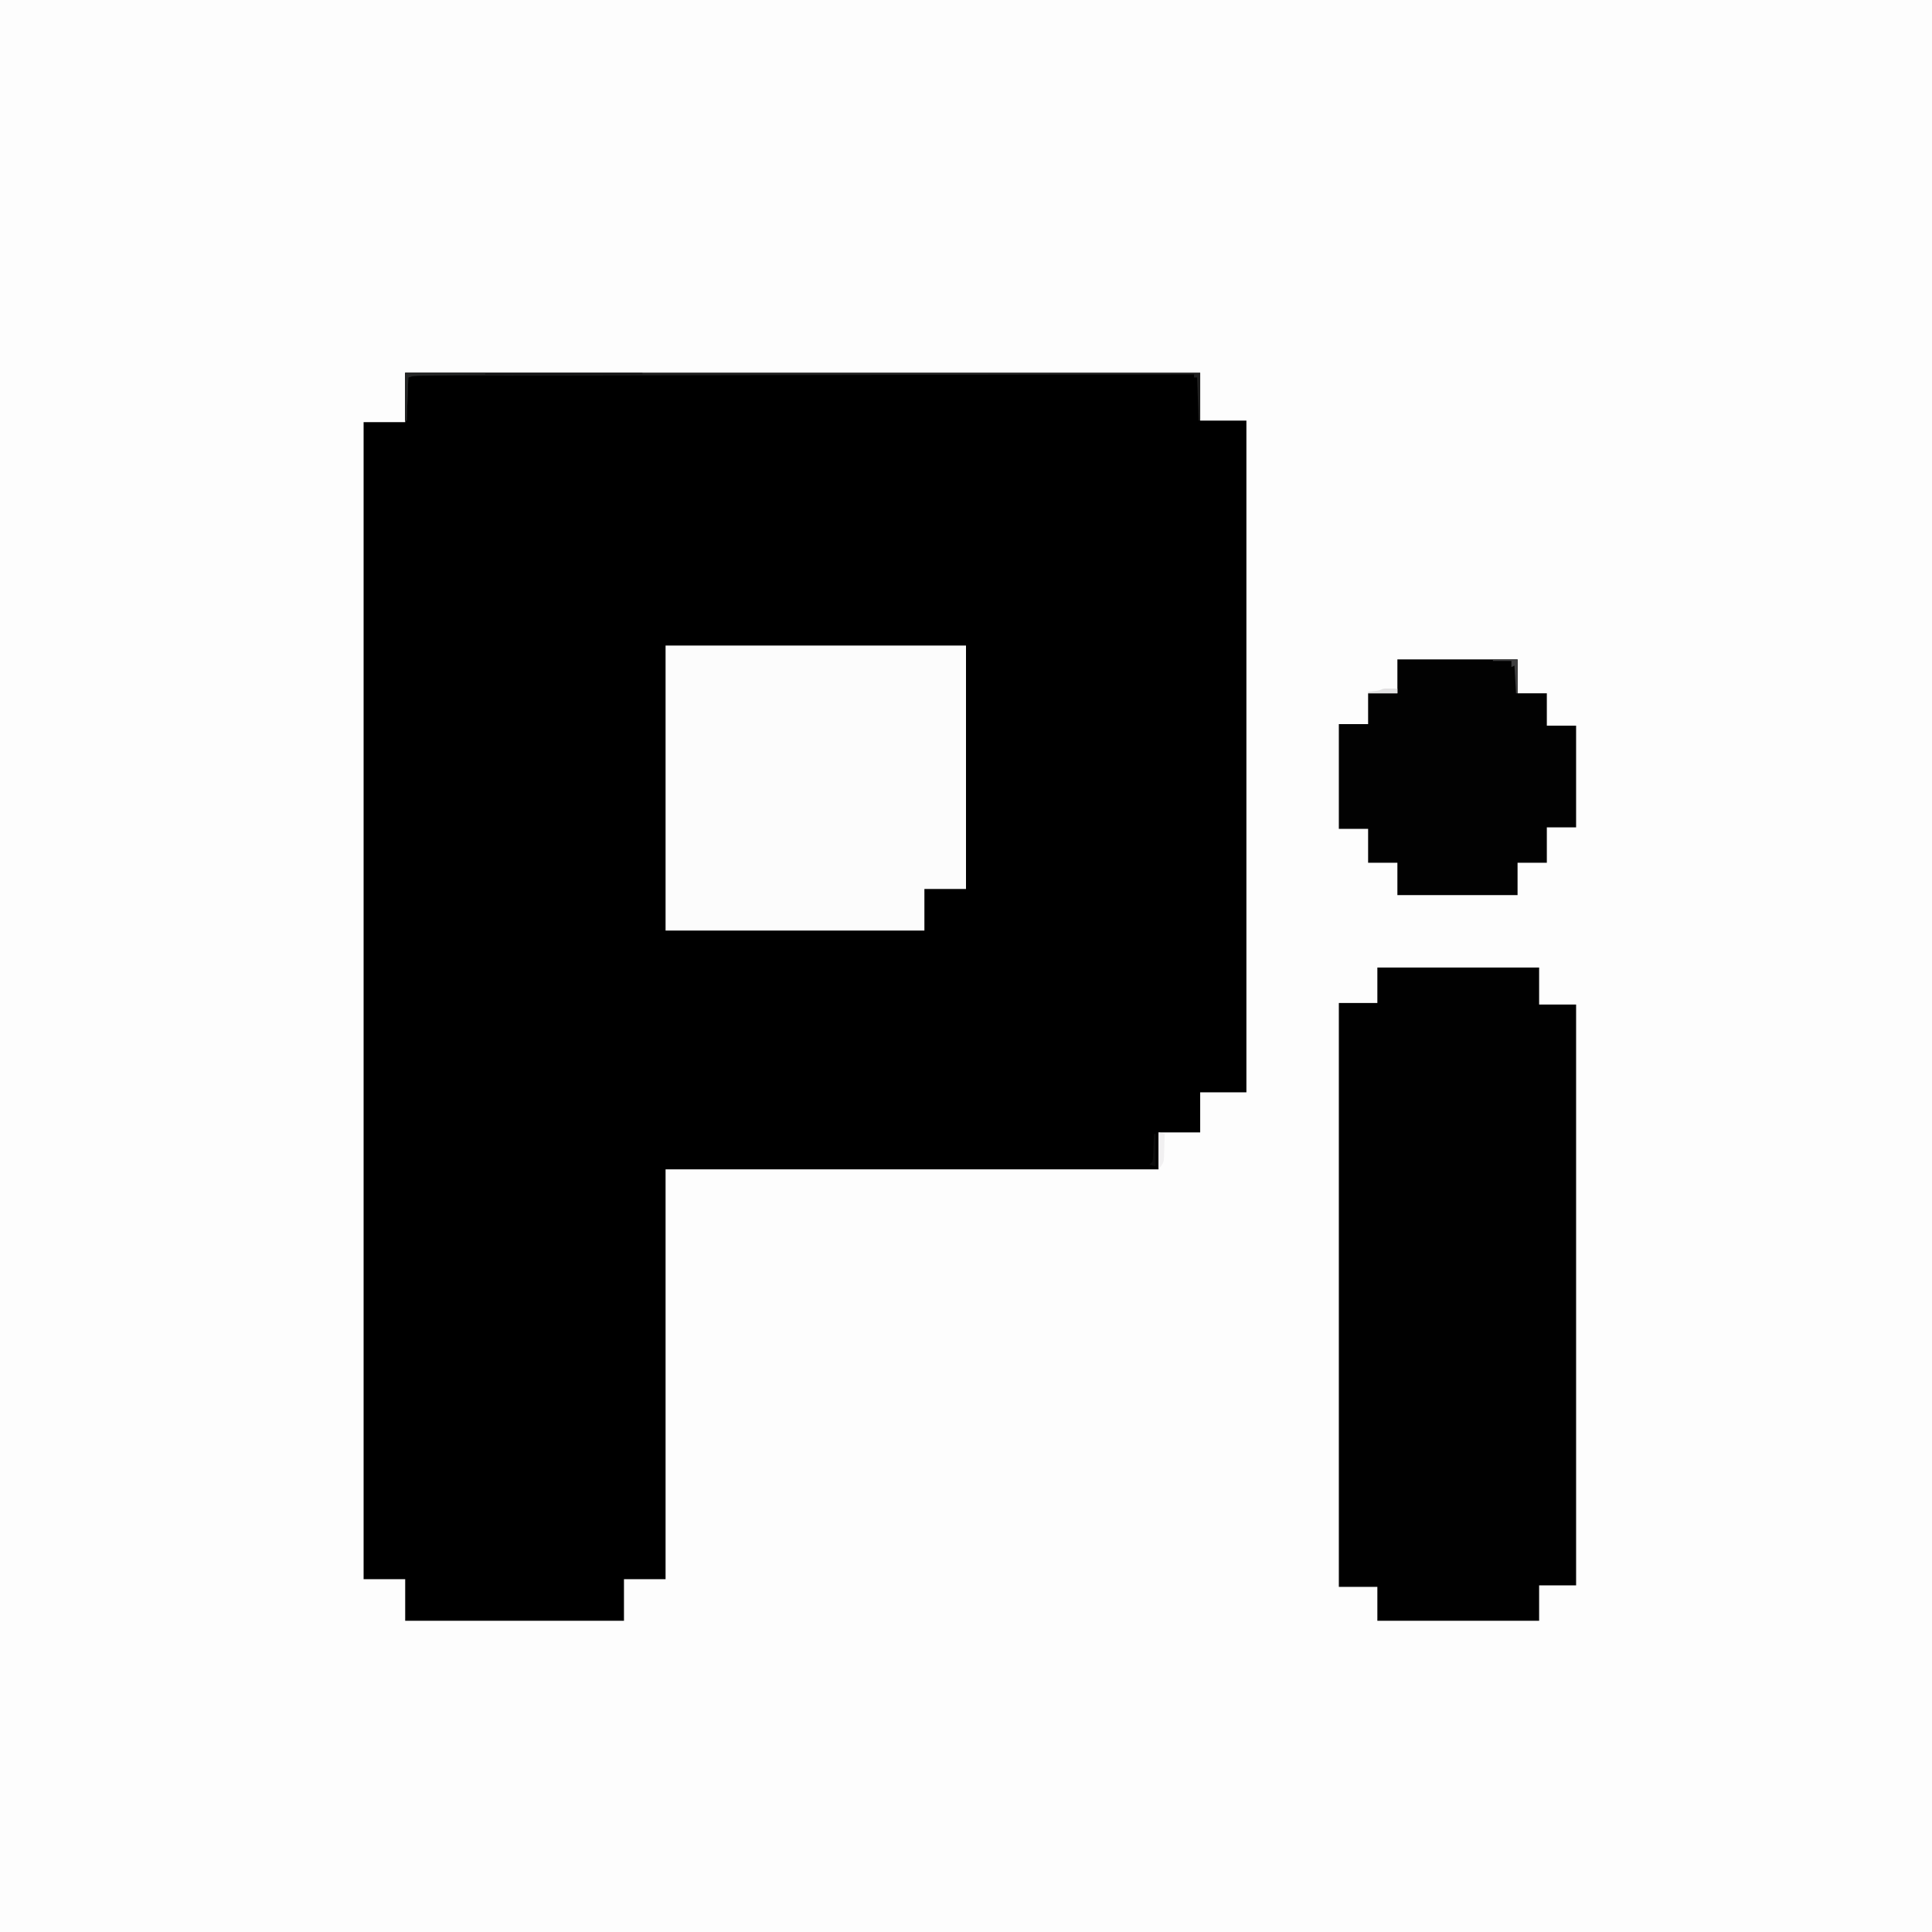
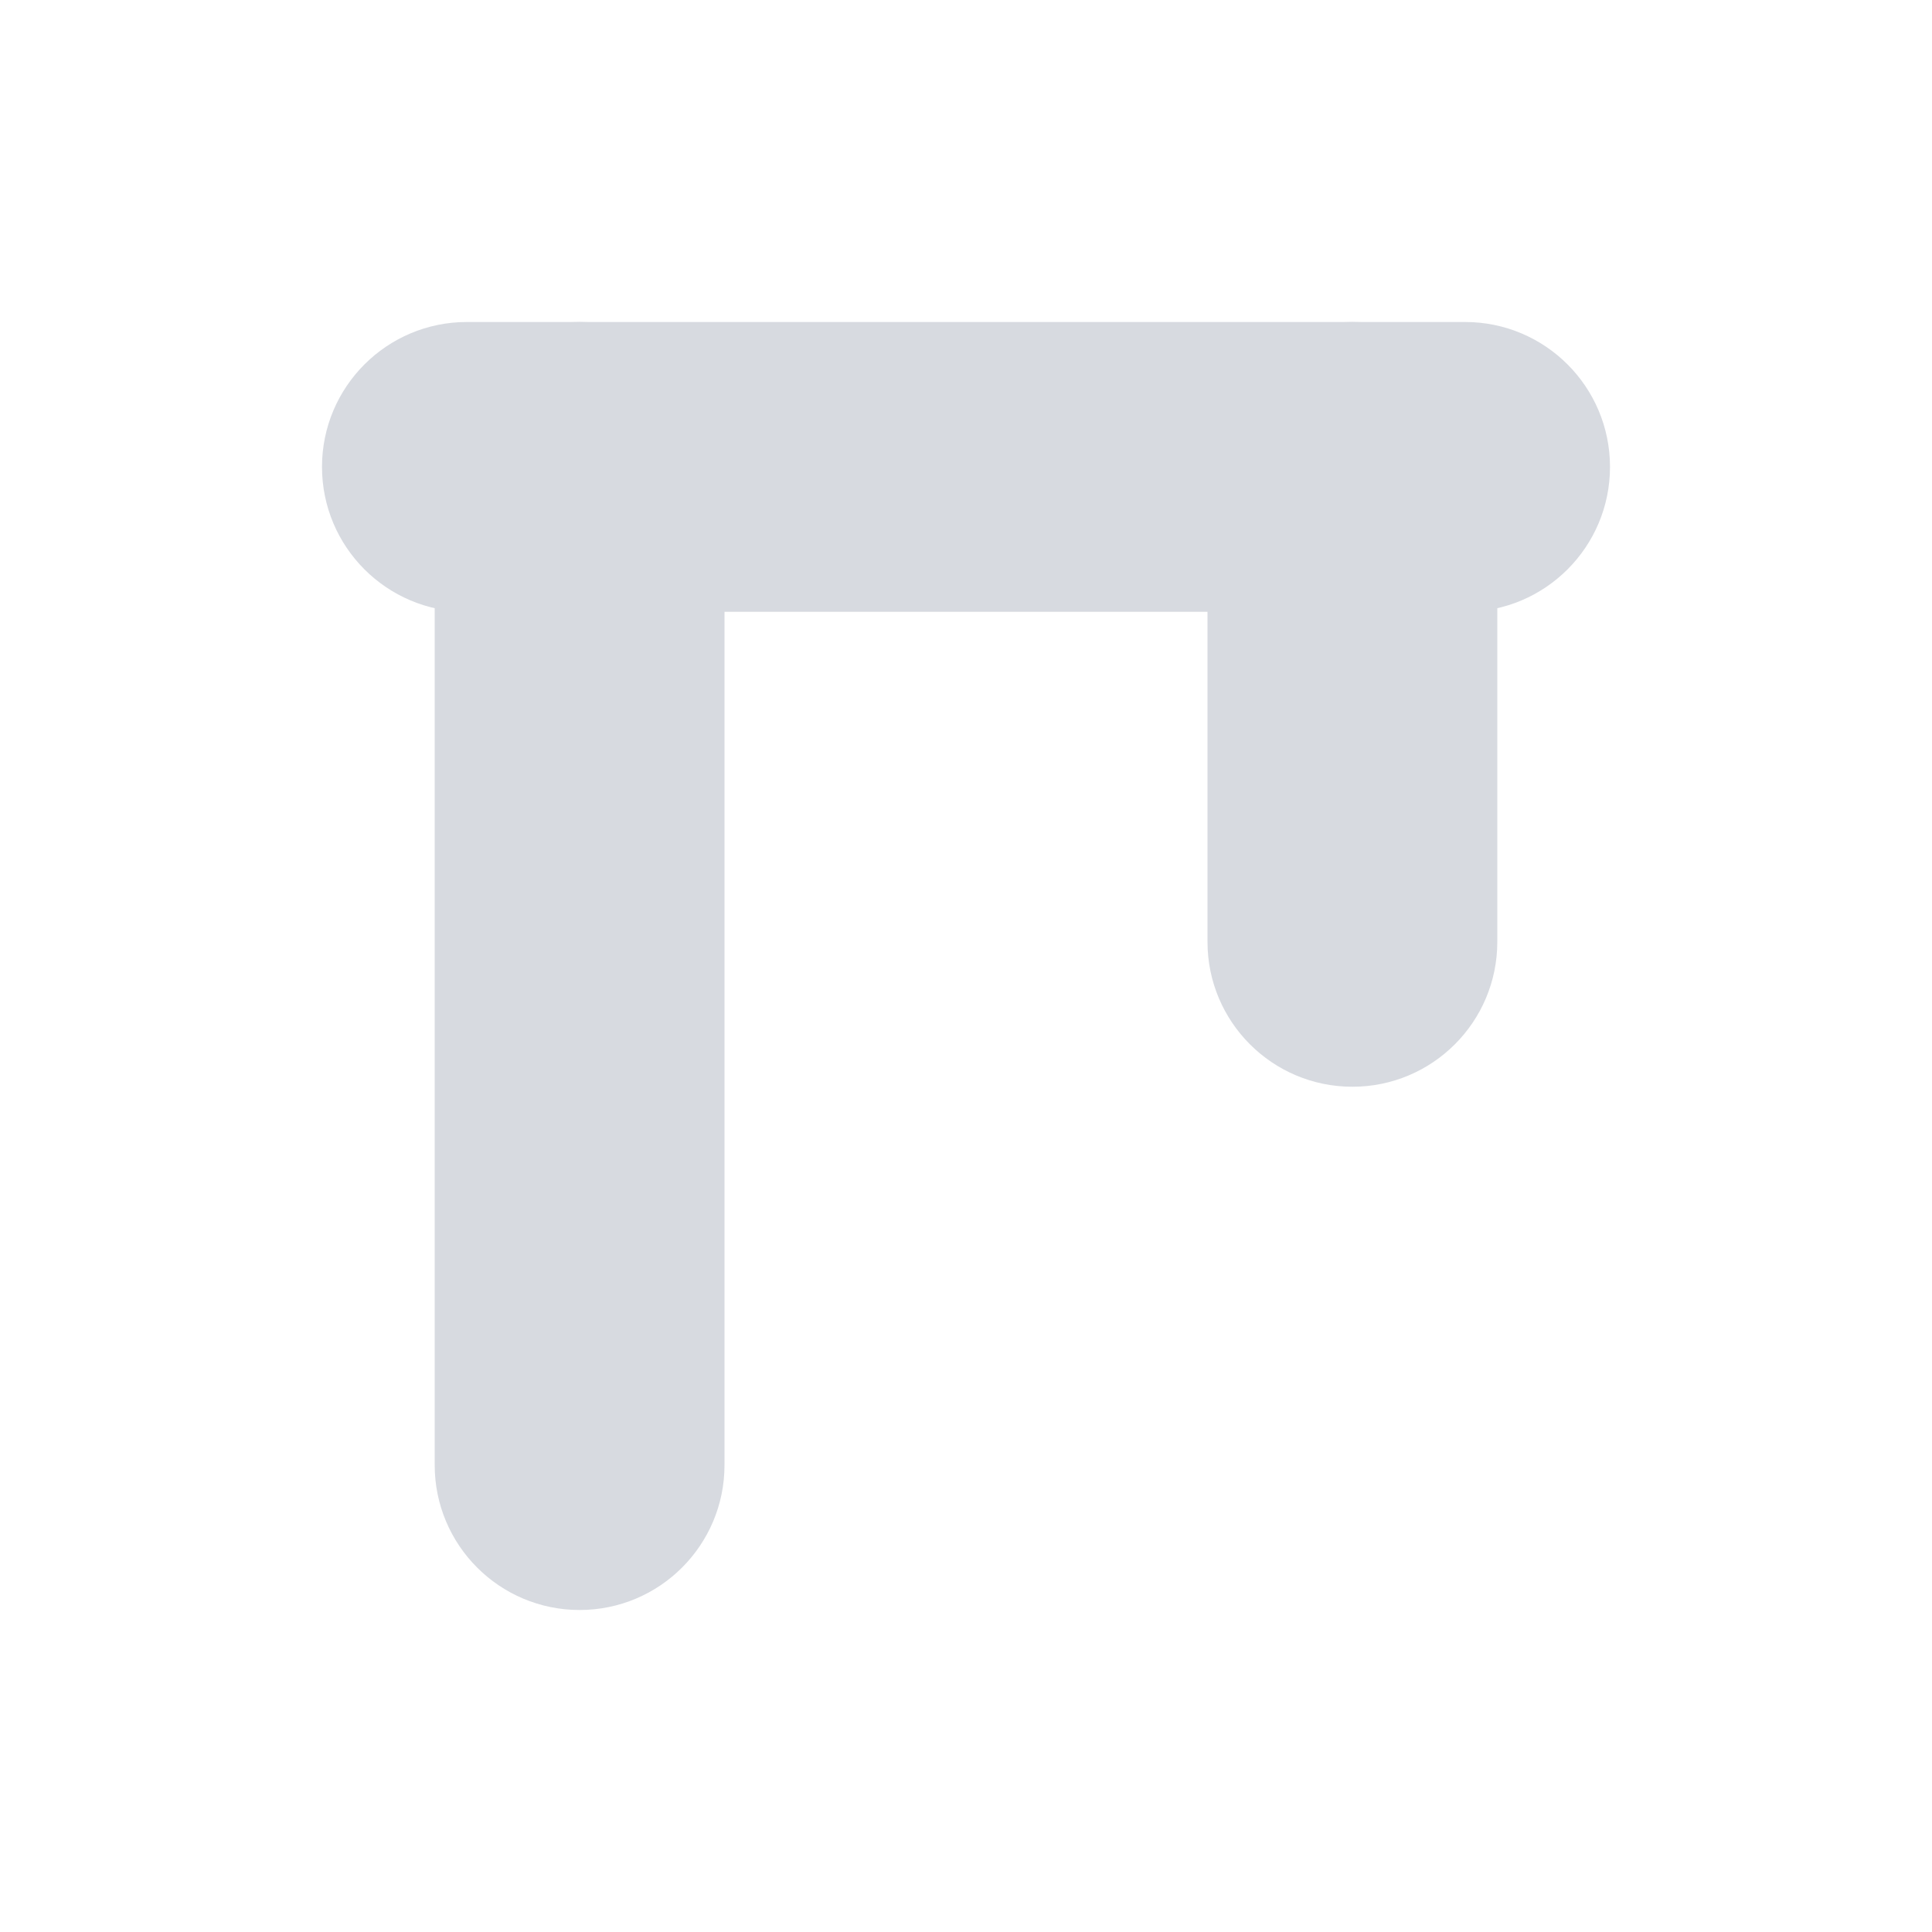
- <svg xmlns="http://www.w3.org/2000/svg" version="1.1" width="1254" height="1254">
-   <path d="M0 0 C413.82 0 827.64 0 1254 0 C1254 413.82 1254 827.64 1254 1254 C840.18 1254 426.36 1254 0 1254 C0 840.18 0 426.36 0 0 Z " fill="#FDFDFD" transform="translate(0,0)" />
-   <path d="M0 0 C170.28 0 340.56 0 516 0 C516 10.23 516 20.46 516 31 C525.9 31 535.8 31 546 31 C546 174.88 546 318.76 546 467 C536.1 467 526.2 467 516 467 C516 475.58 516 484.16 516 493 C507.09 493 498.18 493 489 493 C489 500.92 489 508.84 489 517 C383.4 517 277.8 517 169 517 C169 604.78 169 692.56 169 783 C160.09 783 151.18 783 142 783 C142 791.91 142 800.82 142 810 C95.14 810 48.28 810 0 810 C0 801.09 0 792.18 0 783 C-8.91 783 -17.82 783 -27 783 C-27 535.17 -27 287.34 -27 32 C-18.09 32 -9.18 32 0 32 C0 21.44 0 10.88 0 0 Z " fill="#000000" transform="translate(263,242)" />
-   <path d="M0 0 C34.65 0 69.3 0 105 0 C105 7.92 105 15.84 105 24 C112.92 24 120.84 24 129 24 C129 148.41 129 272.82 129 401 C121.08 401 113.16 401 105 401 C105 408.59 105 416.18 105 424 C70.35 424 35.7 424 0 424 C0 416.74 0 409.48 0 402 C-8.25 402 -16.5 402 -25 402 C-25 276.93 -25 151.86 -25 23 C-16.75 23 -8.5 23 0 23 C0 15.41 0 7.82 0 0 Z " fill="#010101" transform="translate(894,628)" />
-   <path d="M0 0 C64.35 0 128.7 0 195 0 C195 52.14 195 104.28 195 158 C186.09 158 177.18 158 168 158 C168 166.91 168 175.82 168 185 C112.56 185 57.12 185 0 185 C0 123.95 0 62.9 0 0 Z " fill="#FCFCFC" transform="translate(432,419)" />
-   <path d="M0 0 C25.74 0 51.48 0 78 0 C78 7.26 78 14.52 78 22 C84.27 22 90.54 22 97 22 C97 28.93 97 35.86 97 43 C103.27 43 109.54 43 116 43 C116 64.78 116 86.56 116 109 C109.73 109 103.46 109 97 109 C97 116.59 97 124.18 97 132 C90.73 132 84.46 132 78 132 C78 138.93 78 145.86 78 153 C52.26 153 26.52 153 0 153 C0 146.07 0 139.14 0 132 C-6.27 132 -12.54 132 -19 132 C-19 124.74 -19 117.48 -19 110 C-25.27 110 -31.54 110 -38 110 C-38 87.56 -38 65.12 -38 42 C-31.73 42 -25.46 42 -19 42 C-19 35.4 -19 28.8 -19 22 C-12.73 22 -6.46 22 0 22 C0 14.74 0 7.48 0 0 Z " fill="#020202" transform="translate(907,428)" />
-   <path d="M0 0 C170.28 0 340.56 0 516 0 C516 10.23 516 20.46 516 31 C515.67 31 515.34 31 515 31 C514.67 21.76 514.34 12.52 514 3 C513.34 3 512.68 3 512 3 C512 2.34 512 1.68 512 1 C463.707 1.078 415.413 1.158 367.12 1.244 C366.405 1.245 365.691 1.246 364.955 1.248 C349.432 1.275 333.91 1.303 318.387 1.331 C310.775 1.345 303.163 1.359 295.551 1.372 C294.794 1.374 294.036 1.375 293.256 1.376 C268.686 1.421 244.117 1.462 219.547 1.501 C194.307 1.541 169.067 1.585 143.827 1.633 C140.265 1.64 136.703 1.646 133.141 1.653 C132.44 1.654 131.739 1.656 131.017 1.657 C119.714 1.678 108.412 1.696 97.109 1.712 C85.757 1.729 74.405 1.749 63.052 1.773 C56.897 1.785 50.742 1.797 44.587 1.803 C38.96 1.81 33.332 1.821 27.705 1.835 C25.662 1.839 23.619 1.842 21.576 1.843 C18.813 1.845 16.05 1.852 13.287 1.861 C12.079 1.86 12.079 1.86 10.846 1.858 C7.633 1.874 5.071 1.976 2 3 C1.67 12.24 1.34 21.48 1 31 C0.67 31 0.34 31 0 31 C0 20.77 0 10.54 0 0 Z " fill="#1F1F1F" transform="translate(263,242)" />
-   <path d="M0 0 C50.82 0 101.64 0 154 0 C154 0.33 154 0.66 154 1 C153.235 1.004 152.47 1.008 151.681 1.013 C133.079 1.116 114.476 1.225 95.874 1.339 C86.878 1.395 77.882 1.448 68.886 1.497 C61.047 1.54 53.207 1.586 45.368 1.637 C41.216 1.663 37.064 1.688 32.911 1.709 C29.005 1.729 25.099 1.753 21.193 1.78 C19.758 1.79 18.322 1.798 16.887 1.803 C14.93 1.812 12.974 1.827 11.017 1.842 C9.921 1.848 8.825 1.855 7.696 1.861 C4.901 1.885 4.901 1.885 2 3 C1.67 12.24 1.34 21.48 1 31 C0.67 31 0.34 31 0 31 C0 20.77 0 10.54 0 0 Z " fill="#161617" transform="translate(263,242)" />
-   <path d="M0 0 C17.16 0 34.32 0 52 0 C52 0.33 52 0.66 52 1 C51.418 1.01 50.836 1.021 50.236 1.031 C44.185 1.139 38.135 1.254 32.084 1.372 C29.825 1.416 27.566 1.457 25.307 1.497 C22.063 1.555 18.818 1.619 15.574 1.684 C14.055 1.709 14.055 1.709 12.506 1.734 C11.565 1.754 10.624 1.774 9.655 1.795 C8.827 1.81 7.998 1.826 7.145 1.842 C4.814 1.925 4.814 1.925 2 3 C1.67 12.24 1.34 21.48 1 31 C0.67 31 0.34 31 0 31 C0 20.77 0 10.54 0 0 Z " fill="#252626" transform="translate(263,242)" />
-   <path d="M0 0 C1.32 0.33 2.64 0.66 4 1 C3.919 4.084 3.806 7.167 3.688 10.25 C3.665 11.123 3.642 11.995 3.619 12.895 C3.566 14.161 3.566 14.161 3.512 15.453 C3.486 16.228 3.459 17.003 3.432 17.802 C3 20 3 20 0 24 C0 16.08 0 8.16 0 0 Z " fill="#F1F0F1" transform="translate(752,735)" />
-   <path d="M0 0 C5.28 0 10.56 0 16 0 C16 7.26 16 14.52 16 22 C15.67 22 15.34 22 15 22 C14.67 16.06 14.34 10.12 14 4 C13.01 4.495 13.01 4.495 12 5 C12 3.68 12 2.36 12 1 C8.04 1 4.08 1 0 1 C0 0.67 0 0.34 0 0 Z " fill="#3E3E3F" transform="translate(969,428)" />
-   <path d="M0 0 C1.375 0.017 1.375 0.017 2.777 0.035 C3.696 0.044 4.616 0.053 5.562 0.062 C6.273 0.074 6.983 0.086 7.715 0.098 C7.715 1.088 7.715 2.078 7.715 3.098 C1.445 3.098 -4.825 3.098 -11.285 3.098 C-11.285 2.768 -11.285 2.438 -11.285 2.098 C-9.234 1.87 -7.184 1.642 -5.133 1.414 C-2.714 1 -2.593 0.111 0 0 Z " fill="#E2E1E2" transform="translate(899.2852,446.9023)" />
-   <path d="M0 0 C0.33 0 0.66 0 1 0 C1 6.93 1 13.86 1 21 C-0.32 20.67 -1.64 20.34 -3 20 C-2.34 19.34 -1.68 18.68 -1 18 C-0.632 16.067 -0.632 16.067 -0.586 13.867 C-0.547 13.062 -0.509 12.256 -0.469 11.426 C-0.438 10.584 -0.407 9.742 -0.375 8.875 C-0.336 8.026 -0.298 7.176 -0.258 6.301 C-0.163 4.201 -0.081 2.1 0 0 Z " fill="#0C0C0C" transform="translate(749,736)" />
+ <svg xmlns="http://www.w3.org/2000/svg" viewBox="0 0 24 24" width="24" height="24">
+   <g fill="#d7dae0">
+     <rect x="4" y="4" width="16" height="3.6" rx="1.8" />
+     <rect x="5.4" y="4" width="3.6" height="16" rx="1.8" />
+     <rect x="15" y="4" width="3.6" height="9.5" rx="1.8" />
+   </g>
</svg>
